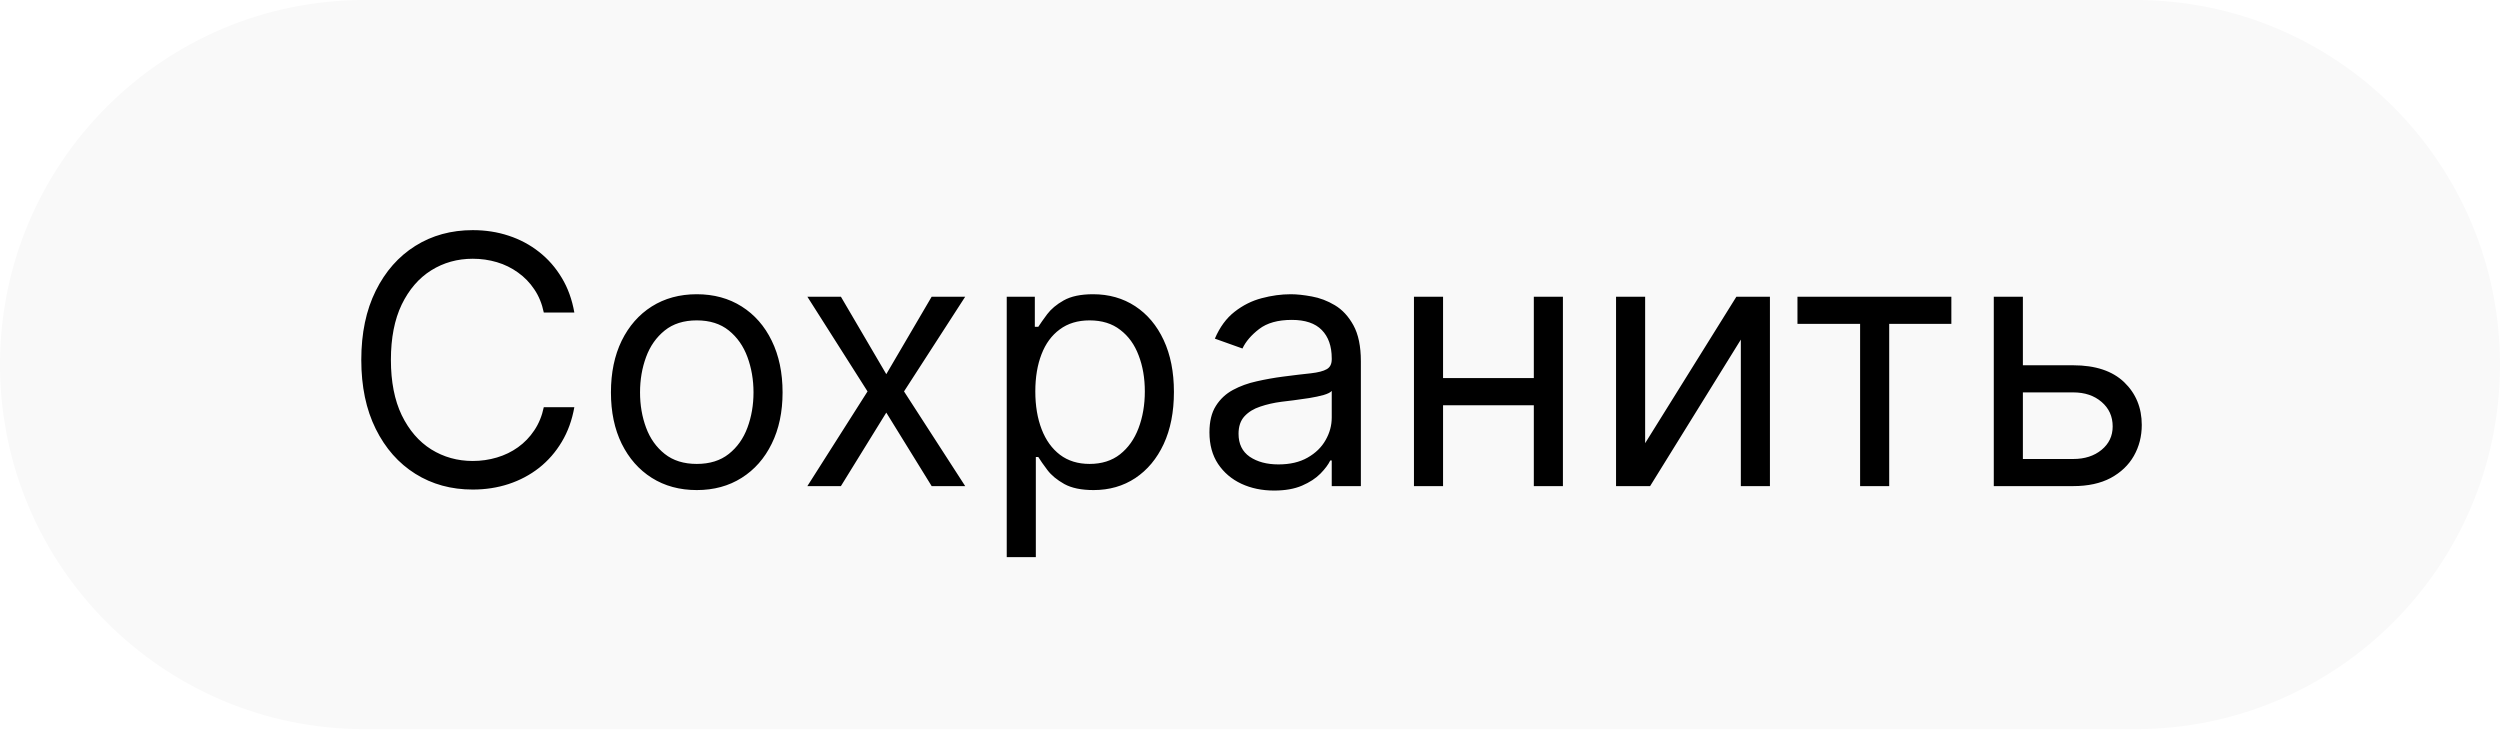
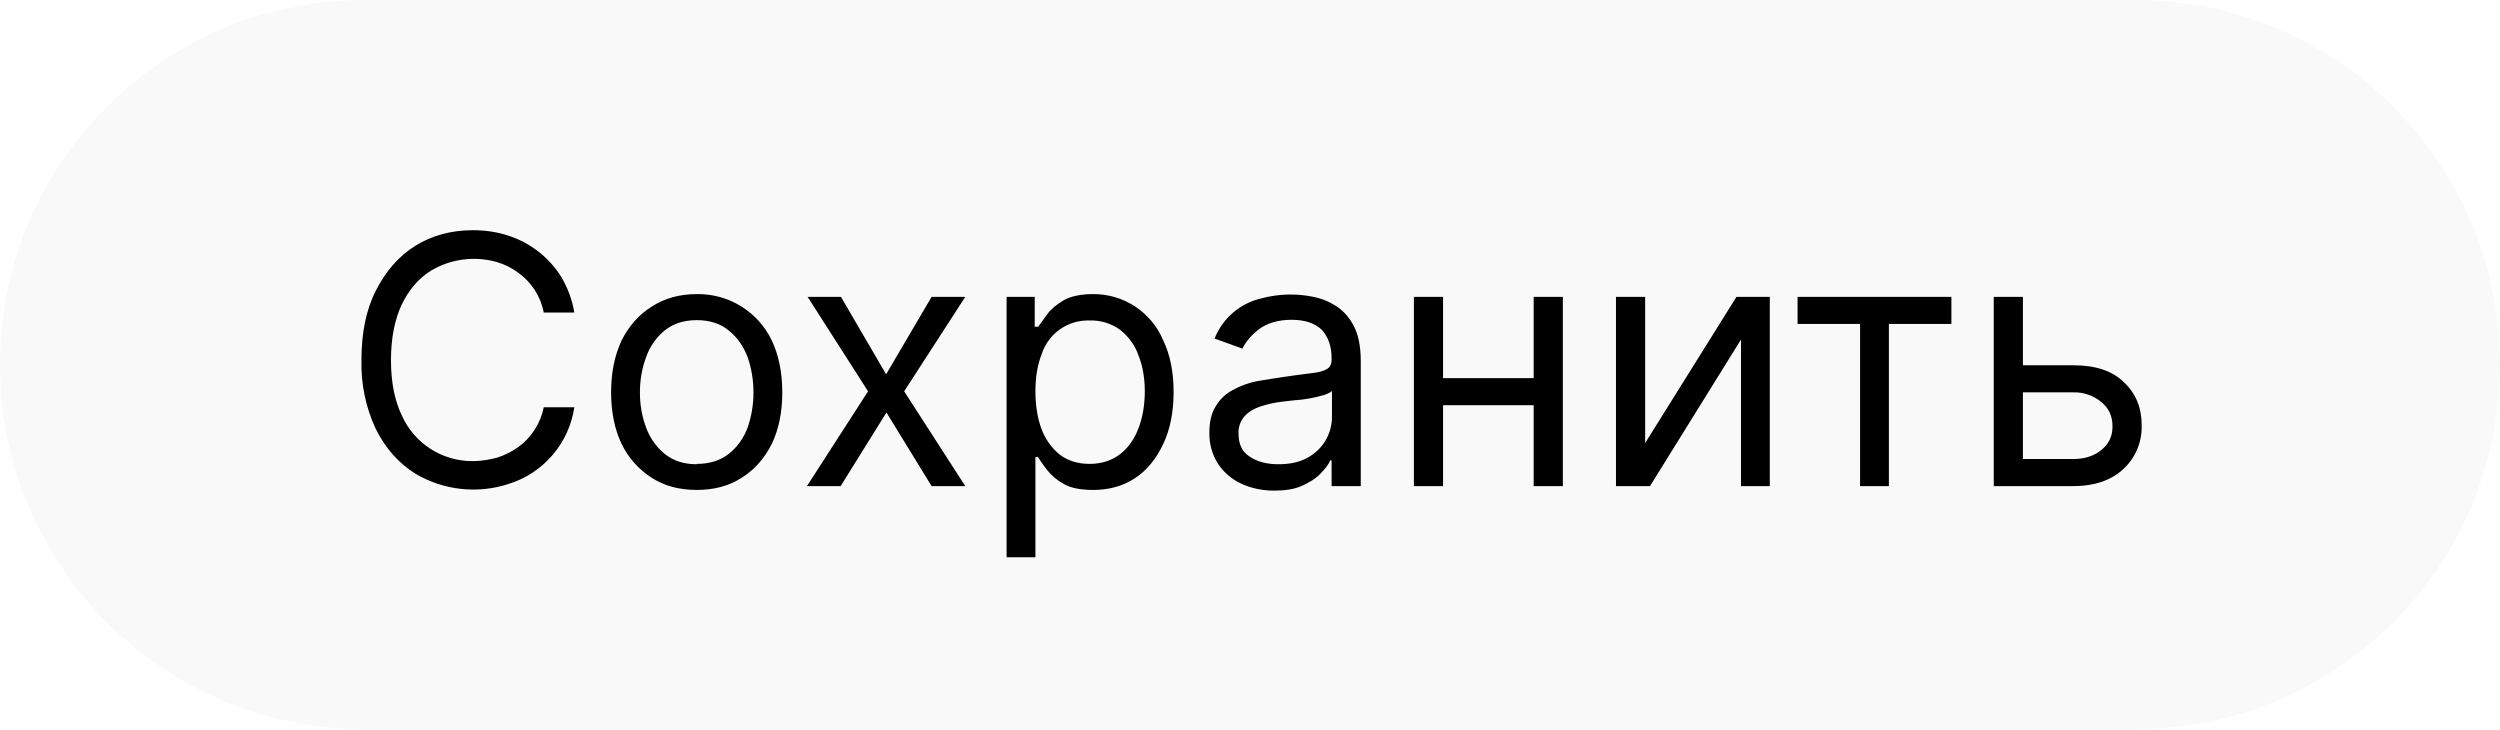
- <svg xmlns="http://www.w3.org/2000/svg" width="72" height="21" viewBox="0 0 72 21" fill="none">
+ <svg xmlns="http://www.w3.org/2000/svg" width="72" height="21" fill="none">
  <rect width="72" height="21" rx="10.5" fill="#F9F9F9" />
-   <path d="M16.541 9H15.661C15.609 8.747 15.518 8.524 15.387 8.332C15.26 8.141 15.103 7.98 14.919 7.849C14.736 7.717 14.534 7.617 14.311 7.551C14.089 7.485 13.857 7.452 13.615 7.452C13.175 7.452 12.776 7.563 12.419 7.786C12.064 8.008 11.781 8.336 11.57 8.769C11.362 9.202 11.258 9.734 11.258 10.364C11.258 10.993 11.362 11.525 11.57 11.958C11.781 12.391 12.064 12.719 12.419 12.942C12.776 13.164 13.175 13.276 13.615 13.276C13.857 13.276 14.089 13.242 14.311 13.176C14.534 13.11 14.736 13.012 14.919 12.881C15.103 12.749 15.26 12.587 15.387 12.395C15.518 12.201 15.609 11.978 15.661 11.727H16.541C16.475 12.099 16.355 12.432 16.179 12.725C16.004 13.019 15.786 13.268 15.526 13.474C15.265 13.678 14.973 13.833 14.649 13.94C14.327 14.046 13.982 14.099 13.615 14.099C12.995 14.099 12.444 13.948 11.961 13.645C11.478 13.342 11.098 12.911 10.821 12.352C10.544 11.794 10.405 11.131 10.405 10.364C10.405 9.597 10.544 8.934 10.821 8.375C11.098 7.816 11.478 7.385 11.961 7.082C12.444 6.779 12.995 6.628 13.615 6.628C13.982 6.628 14.327 6.681 14.649 6.788C14.973 6.894 15.265 7.05 15.526 7.256C15.786 7.46 16.004 7.709 16.179 8.002C16.355 8.293 16.475 8.626 16.541 9ZM20.067 14.114C19.575 14.114 19.142 13.996 18.771 13.762C18.401 13.528 18.113 13.2 17.904 12.778C17.698 12.357 17.595 11.865 17.595 11.301C17.595 10.733 17.698 10.237 17.904 9.813C18.113 9.389 18.401 9.06 18.771 8.826C19.142 8.592 19.575 8.474 20.067 8.474C20.559 8.474 20.99 8.592 21.36 8.826C21.731 9.06 22.02 9.389 22.226 9.813C22.434 10.237 22.538 10.733 22.538 11.301C22.538 11.865 22.434 12.357 22.226 12.778C22.02 13.2 21.731 13.528 21.36 13.762C20.99 13.996 20.559 14.114 20.067 14.114ZM20.067 13.361C20.441 13.361 20.749 13.265 20.99 13.073C21.232 12.881 21.41 12.629 21.526 12.317C21.642 12.004 21.701 11.666 21.701 11.301C21.701 10.937 21.642 10.597 21.526 10.282C21.41 9.967 21.232 9.713 20.99 9.518C20.749 9.324 20.441 9.227 20.067 9.227C19.693 9.227 19.385 9.324 19.144 9.518C18.902 9.713 18.723 9.967 18.607 10.282C18.491 10.597 18.433 10.937 18.433 11.301C18.433 11.666 18.491 12.004 18.607 12.317C18.723 12.629 18.902 12.881 19.144 13.073C19.385 13.265 19.693 13.361 20.067 13.361ZM24.218 8.545L25.525 10.776L26.832 8.545H27.798L26.036 11.273L27.798 14H26.832L25.525 11.883L24.218 14H23.252L24.985 11.273L23.252 8.545H24.218ZM28.994 16.046V8.545H29.803V9.412H29.903C29.964 9.317 30.049 9.197 30.158 9.05C30.27 8.901 30.428 8.768 30.634 8.652C30.843 8.534 31.124 8.474 31.479 8.474C31.939 8.474 32.343 8.589 32.694 8.819C33.044 9.049 33.318 9.374 33.514 9.795C33.711 10.217 33.809 10.714 33.809 11.287C33.809 11.865 33.711 12.365 33.514 12.789C33.318 13.21 33.045 13.537 32.697 13.769C32.349 13.999 31.948 14.114 31.494 14.114C31.143 14.114 30.863 14.056 30.652 13.94C30.441 13.821 30.279 13.688 30.166 13.538C30.052 13.387 29.964 13.261 29.903 13.162H29.832V16.046H28.994ZM29.817 11.273C29.817 11.685 29.878 12.048 29.999 12.363C30.119 12.675 30.296 12.921 30.528 13.098C30.76 13.273 31.044 13.361 31.38 13.361C31.73 13.361 32.023 13.268 32.257 13.084C32.494 12.897 32.671 12.646 32.79 12.331C32.91 12.014 32.971 11.661 32.971 11.273C32.971 10.889 32.912 10.544 32.793 10.236C32.677 9.926 32.501 9.681 32.264 9.501C32.03 9.318 31.735 9.227 31.38 9.227C31.039 9.227 30.753 9.314 30.521 9.487C30.289 9.657 30.113 9.896 29.995 10.204C29.877 10.509 29.817 10.866 29.817 11.273ZM36.693 14.128C36.347 14.128 36.033 14.063 35.751 13.932C35.47 13.8 35.246 13.609 35.08 13.361C34.914 13.11 34.832 12.807 34.832 12.452C34.832 12.139 34.893 11.886 35.016 11.692C35.139 11.495 35.304 11.341 35.51 11.23C35.716 11.119 35.943 11.036 36.192 10.982C36.443 10.925 36.695 10.88 36.948 10.847C37.28 10.804 37.548 10.772 37.754 10.751C37.963 10.727 38.114 10.688 38.209 10.633C38.306 10.579 38.354 10.484 38.354 10.349V10.321C38.354 9.971 38.258 9.698 38.067 9.504C37.877 9.31 37.59 9.213 37.204 9.213C36.804 9.213 36.49 9.301 36.263 9.476C36.035 9.651 35.876 9.838 35.783 10.037L34.988 9.753C35.13 9.421 35.319 9.163 35.556 8.979C35.795 8.792 36.056 8.661 36.337 8.588C36.621 8.512 36.901 8.474 37.175 8.474C37.351 8.474 37.552 8.496 37.779 8.538C38.009 8.579 38.23 8.663 38.443 8.79C38.659 8.918 38.837 9.111 38.979 9.369C39.121 9.627 39.193 9.973 39.193 10.406V14H38.354V13.261H38.312C38.255 13.38 38.16 13.506 38.028 13.641C37.895 13.776 37.719 13.891 37.499 13.986C37.278 14.081 37.01 14.128 36.693 14.128ZM36.82 13.375C37.152 13.375 37.431 13.31 37.658 13.18C37.888 13.05 38.061 12.881 38.177 12.675C38.295 12.47 38.354 12.253 38.354 12.026V11.258C38.319 11.301 38.241 11.34 38.12 11.376C38.002 11.409 37.864 11.438 37.708 11.464C37.554 11.488 37.404 11.509 37.257 11.528C37.113 11.545 36.995 11.559 36.906 11.571C36.688 11.599 36.484 11.646 36.295 11.71C36.108 11.771 35.956 11.865 35.84 11.99C35.727 12.113 35.67 12.281 35.67 12.494C35.67 12.786 35.778 13.006 35.993 13.155C36.211 13.302 36.486 13.375 36.82 13.375ZM44.373 10.889V11.671H41.361V10.889H44.373ZM41.56 8.545V14H40.722V8.545H41.56ZM45.012 8.545V14H44.174V8.545H45.012ZM47.38 12.764L50.008 8.545H50.974V14H50.136V9.781L47.523 14H46.542V8.545H47.38V12.764ZM51.767 9.327V8.545H56.199V9.327H54.409V14H53.571V9.327H51.767ZM58.146 10.52H59.708C60.347 10.52 60.836 10.682 61.175 11.006C61.513 11.331 61.683 11.742 61.683 12.239C61.683 12.565 61.607 12.863 61.455 13.13C61.304 13.395 61.081 13.607 60.788 13.766C60.494 13.922 60.134 14 59.708 14H57.421V8.545H58.259V13.219H59.708C60.04 13.219 60.312 13.131 60.525 12.956C60.738 12.781 60.845 12.556 60.845 12.281C60.845 11.992 60.738 11.757 60.525 11.575C60.312 11.392 60.04 11.301 59.708 11.301H58.146V10.52Z" fill="black" />
+   <path d="M16.54 9h-.88a1.83 1.83 0 0 0-.74-1.15 1.99 1.99 0 0 0-.6-.3 2.42 2.42 0 0 0-1.9.24c-.36.22-.64.55-.85.98-.2.43-.31.96-.31 1.6 0 .62.1 1.15.31 1.59a2.22 2.22 0 0 0 2.05 1.32c.24 0 .47-.04.7-.1.21-.07.42-.17.6-.3a1.87 1.87 0 0 0 .74-1.15h.88a2.73 2.73 0 0 1-1.9 2.21 3.27 3.27 0 0 1-2.68-.3c-.48-.3-.86-.73-1.14-1.29a4.43 4.43 0 0 1-.41-1.99c0-.76.13-1.43.41-1.98.28-.56.66-1 1.14-1.3.48-.3 1.04-.45 1.66-.45.36 0 .7.05 1.03.16A2.82 2.82 0 0 1 16.18 8c.17.3.3.63.36 1Zm3.53 5.11c-.5 0-.93-.11-1.3-.35a2.39 2.39 0 0 1-.87-.98c-.2-.42-.3-.92-.3-1.48 0-.57.1-1.06.3-1.49.21-.42.5-.75.87-.98.37-.24.8-.36 1.3-.36a2.35 2.35 0 0 1 2.16 1.34c.2.43.3.92.3 1.5 0 .55-.1 1.05-.3 1.47-.21.42-.5.75-.87.98-.37.24-.8.35-1.3.35Zm0-.75c.37 0 .68-.1.92-.29.24-.19.42-.44.54-.75.11-.32.17-.65.17-1.02 0-.36-.06-.7-.17-1.02-.12-.31-.3-.57-.54-.76-.24-.2-.55-.3-.92-.3-.38 0-.68.1-.93.3-.24.2-.42.45-.53.76-.12.32-.18.66-.18 1.02 0 .37.06.7.18 1.02.11.3.3.56.53.75.25.2.55.3.93.3Zm4.15-4.81 1.3 2.23 1.31-2.23h.97l-1.76 2.72L27.8 14h-.97l-1.3-2.12L24.21 14h-.97L25 11.27l-1.74-2.72h.97Zm4.77 7.5v-7.5h.81v.86h.1l.26-.36c.11-.15.27-.28.47-.4.21-.12.5-.18.85-.18A2.17 2.17 0 0 1 33.5 9.8c.2.42.3.91.3 1.49 0 .57-.1 1.08-.3 1.5-.2.42-.46.75-.81.98-.35.23-.75.34-1.2.34-.36 0-.64-.05-.85-.17a1.56 1.56 0 0 1-.48-.4c-.12-.15-.2-.28-.27-.38h-.07v2.89H29Zm.83-4.78c0 .41.06.78.18 1.1.12.3.3.55.53.73.23.17.51.26.85.26.35 0 .64-.1.88-.28.23-.18.41-.43.53-.75.12-.32.18-.67.18-1.06 0-.38-.06-.73-.18-1.03a1.6 1.6 0 0 0-.53-.74 1.4 1.4 0 0 0-.88-.27 1.4 1.4 0 0 0-1.38.97c-.12.3-.18.67-.18 1.07Zm6.87 2.86c-.34 0-.66-.07-.94-.2-.28-.13-.5-.32-.67-.57a1.61 1.61 0 0 1-.25-.9c0-.32.06-.57.19-.77.12-.2.28-.35.49-.46.2-.11.43-.2.68-.25a34.19 34.19 0 0 1 1.56-.23c.21-.02.36-.06.46-.12.1-.05.14-.15.14-.28v-.03c0-.35-.1-.62-.28-.82-.2-.19-.48-.29-.87-.29-.4 0-.71.1-.94.27-.22.17-.38.36-.48.56l-.8-.29a1.91 1.91 0 0 1 1.36-1.16 3.24 3.24 0 0 1 1.44-.05c.23.04.45.12.66.25.22.13.4.32.54.58.14.26.21.6.21 1.04V14h-.84v-.74h-.04c-.05.12-.15.25-.28.38-.13.14-.31.25-.53.35-.22.1-.49.14-.8.14Zm.13-.76c.33 0 .61-.06.84-.19a1.33 1.33 0 0 0 .7-1.15v-.77c-.04.04-.12.08-.24.12a3.95 3.95 0 0 1-.86.15l-.35.04a3.2 3.2 0 0 0-.62.14c-.18.06-.33.15-.45.28a.71.71 0 0 0-.17.5c0 .3.1.52.32.66.22.15.5.22.83.22Zm7.55-2.48v.78h-3v-.78h3Zm-2.81-2.34V14h-.84V8.55h.84Zm3.45 0V14h-.84V8.55h.84Zm2.37 4.21 2.63-4.21h.96V14h-.83V9.78L47.52 14h-.98V8.55h.84v4.21Zm4.39-3.43v-.78h4.43v.78h-1.8V14h-.83V9.33h-1.8Zm6.38 1.19h1.56c.64 0 1.13.16 1.46.49.34.32.51.73.51 1.23a1.65 1.65 0 0 1-.9 1.53c-.29.15-.65.23-1.07.23h-2.29V8.55h.84v4.67h1.45c.33 0 .6-.09.81-.26.22-.18.32-.4.32-.68 0-.29-.1-.52-.32-.7a1.21 1.21 0 0 0-.81-.28h-1.56v-.78Z" fill="#000" />
</svg>
